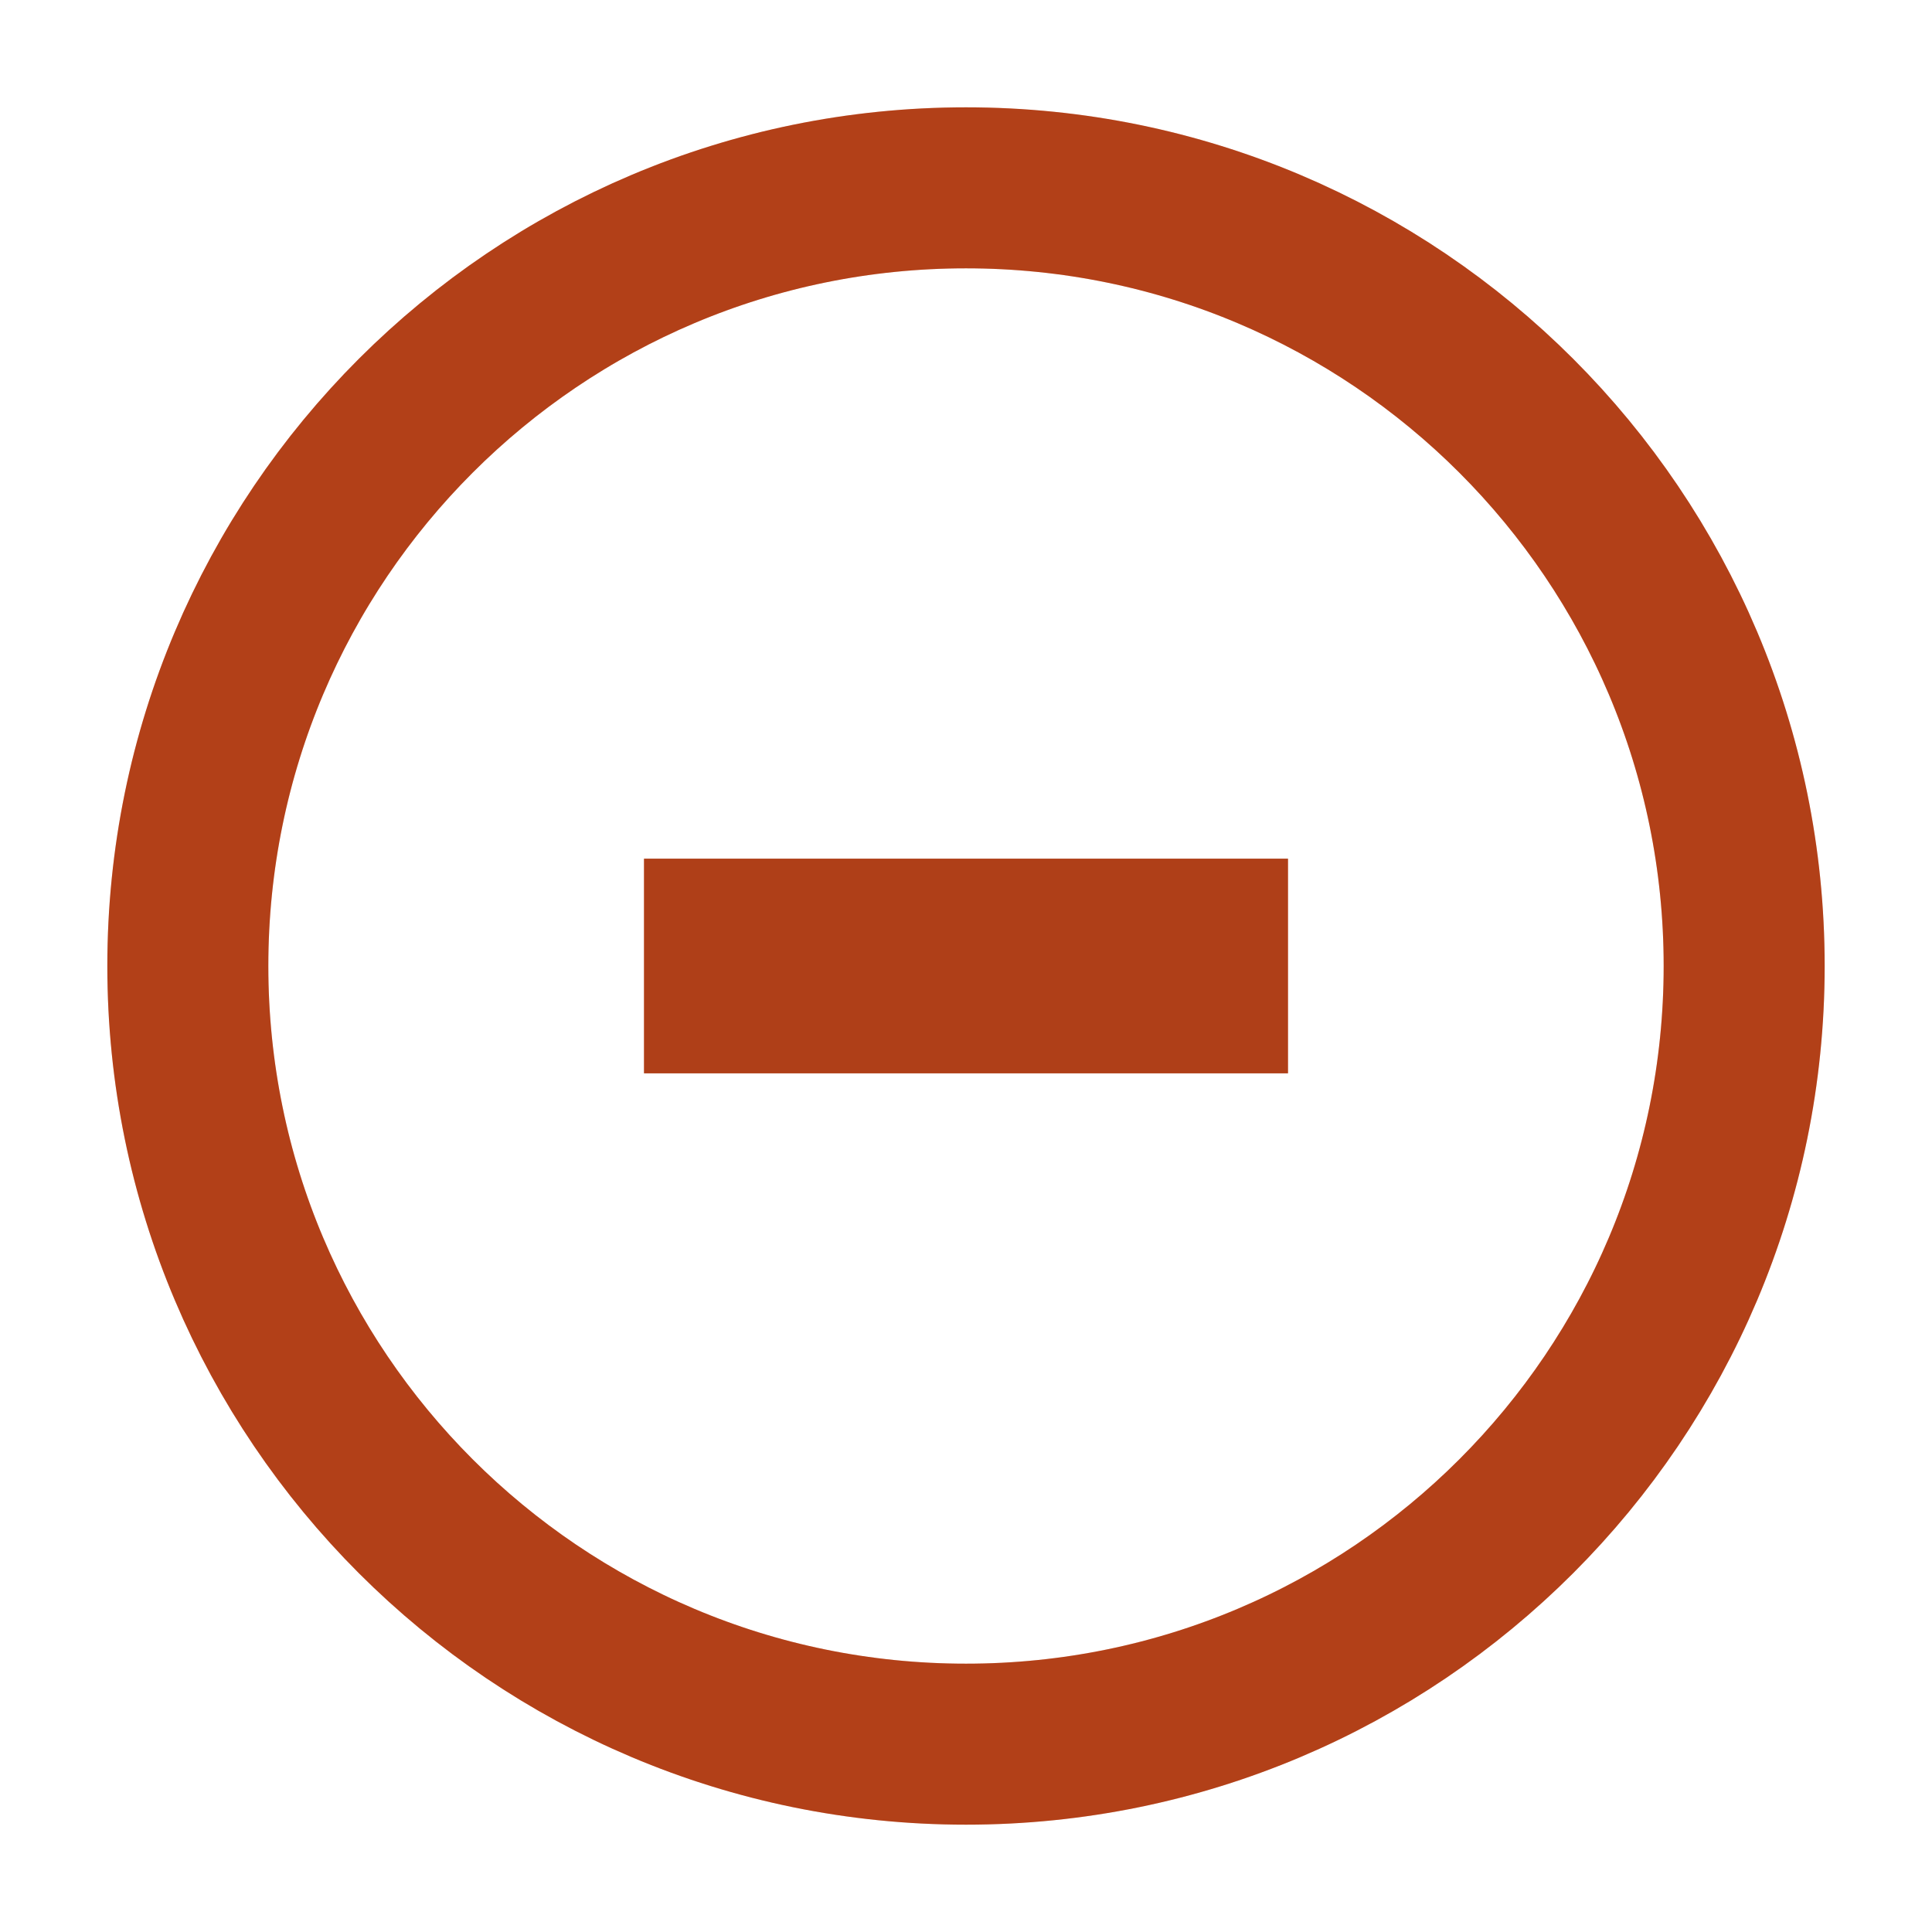
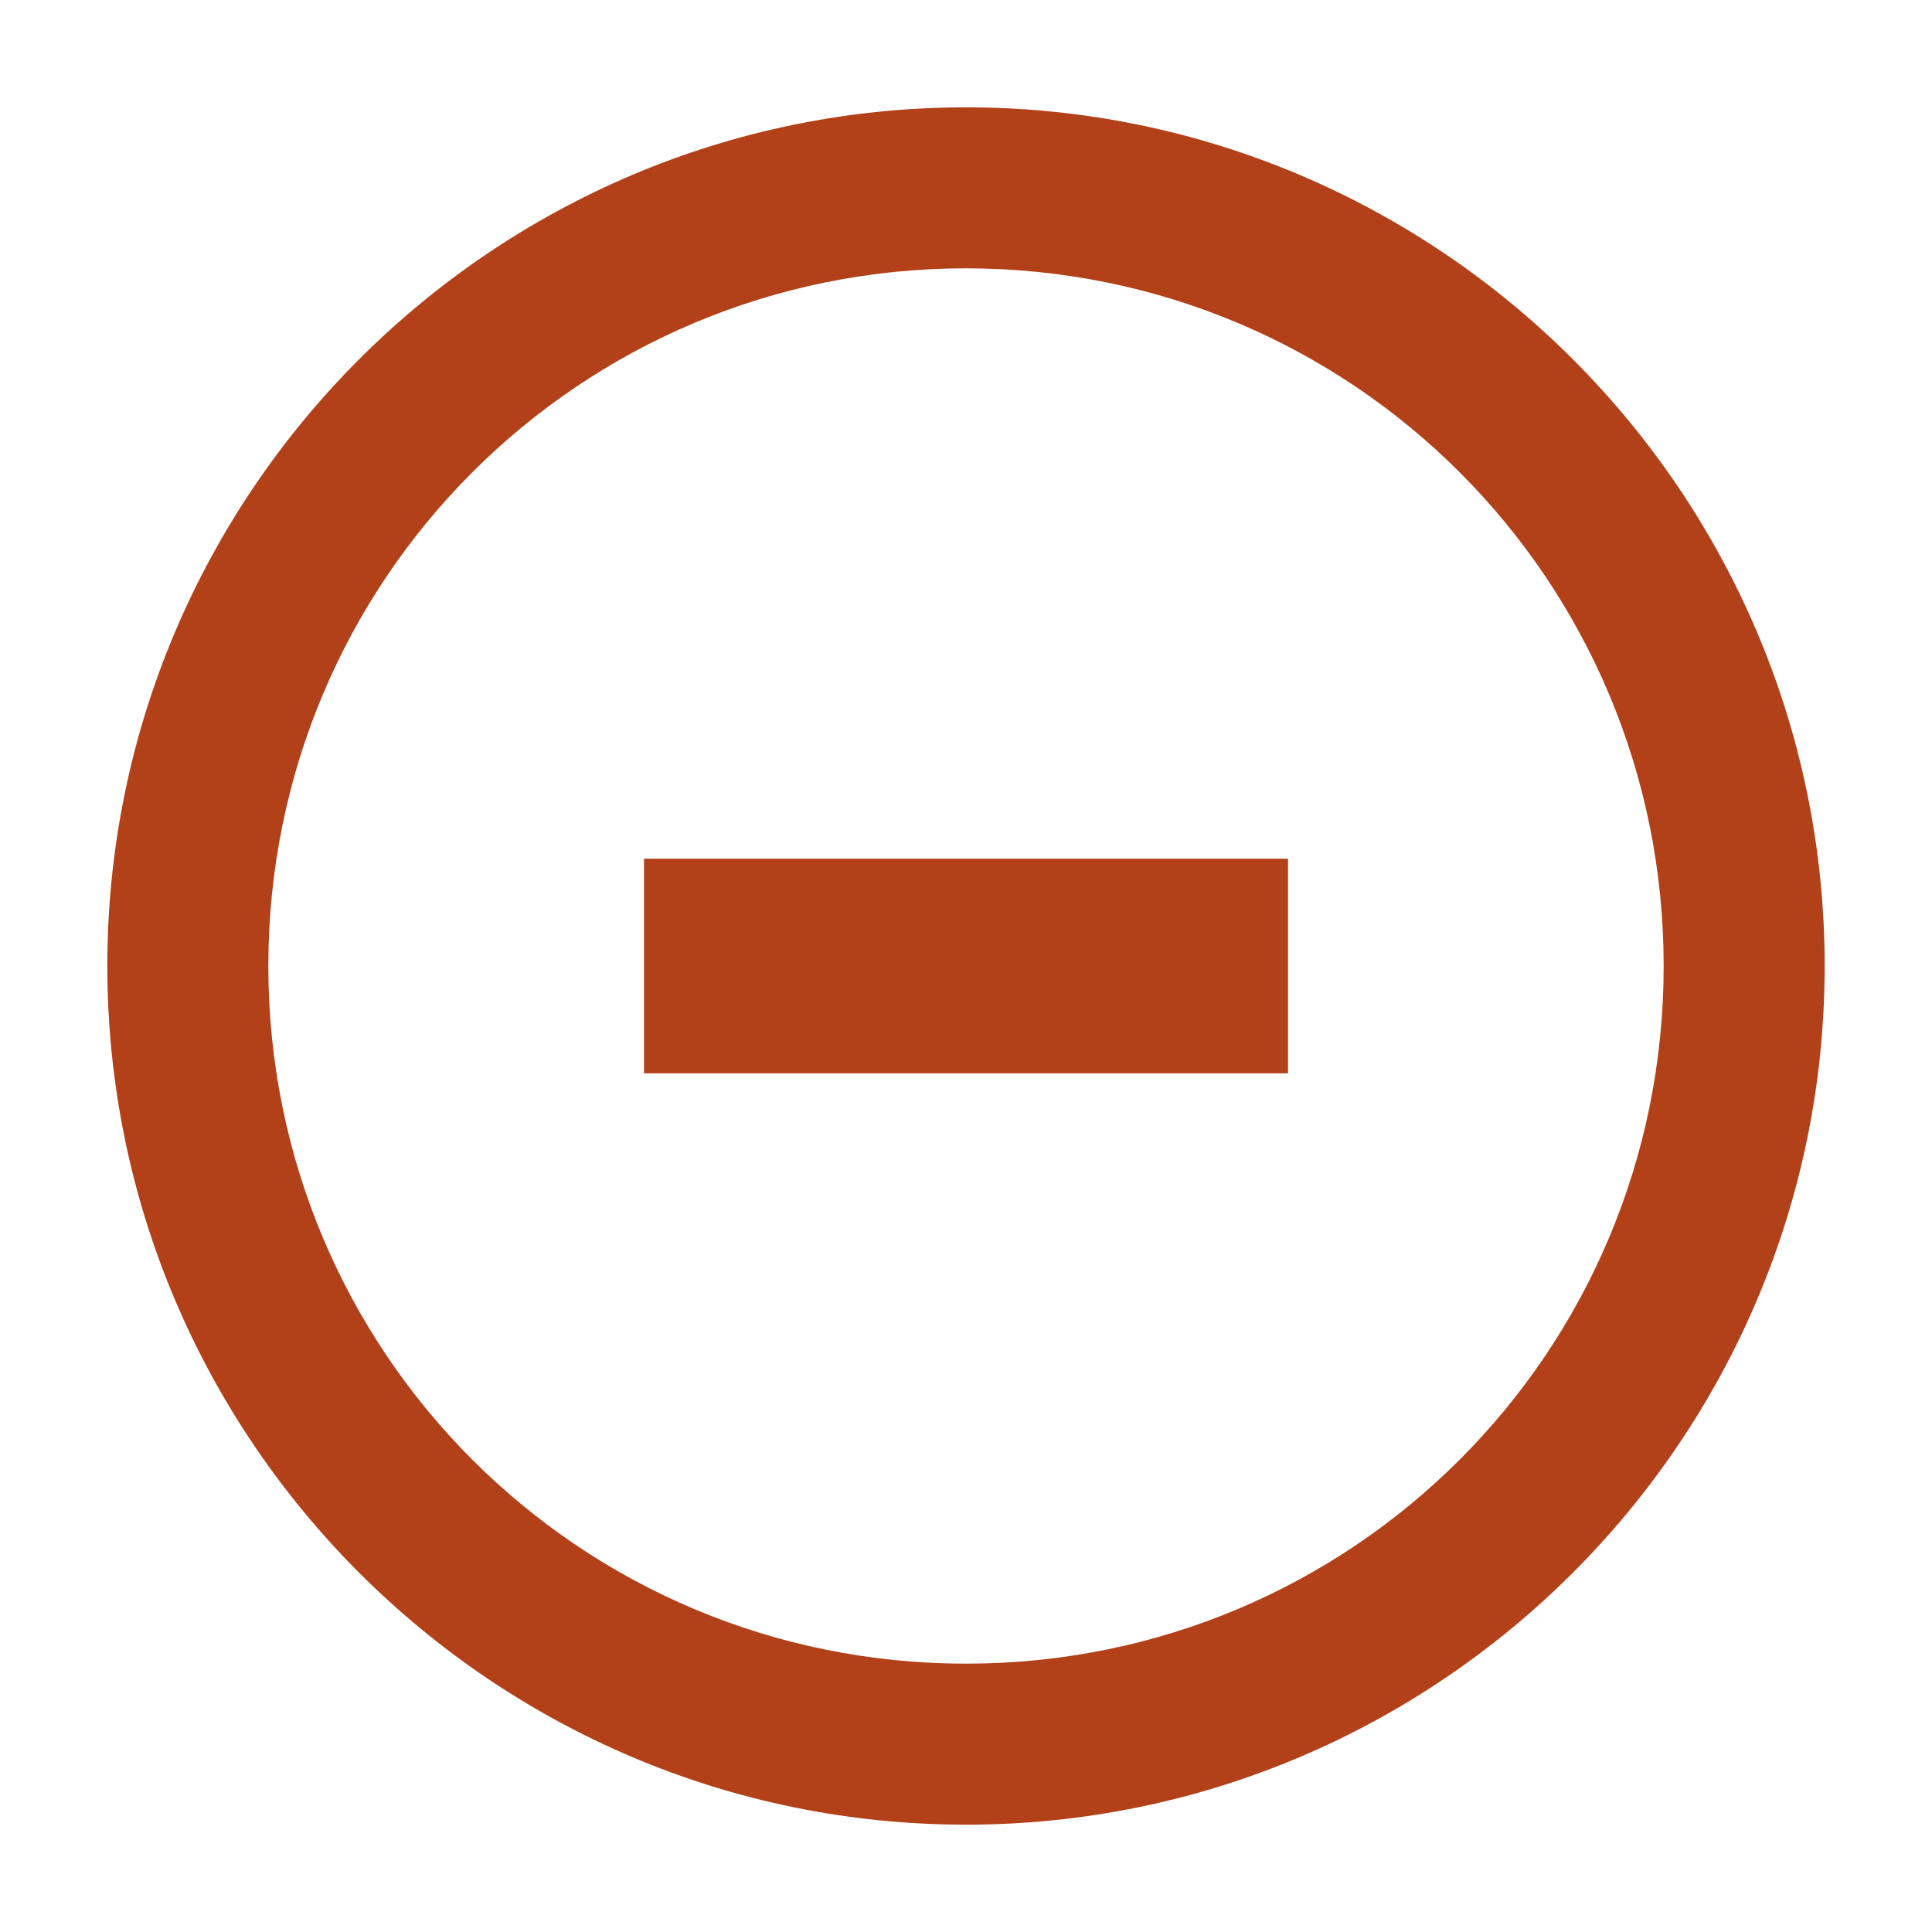
- <svg xmlns="http://www.w3.org/2000/svg" height="18" viewBox="0 0 18 18" width="18">
-   <g stroke-width=".864">
-     <path d="m0.0 0h18v18h-18z" fill="none" />
-     <path d="m6 8h6v2h-6z" fill="#e95420" />
-     <g fill="none">
-       <ellipse cx="9" cy="9" rx="7.25" ry="7.25" stroke="#e95420" stroke-linejoin="round" stroke-width="1.5" />
-       <path d="m-0.0 0h18v18h-18z" />
-       <ellipse cx="9" cy="9" opacity=".25" rx="7.25" ry="7.25" stroke="#000" stroke-linejoin="round" stroke-opacity=".941" stroke-width="1.5" />
-     </g>
-     <path d="m6 8h6v2h-6z" opacity=".25" />
-   </g>
+ <svg xmlns="http://www.w3.org/2000/svg" height="18" width="18">
+   <path d="m9 1c-4.409 0-8 3.591-8 8s3.591 8 8 8c4.409 0 8-3.591 8-8s-3.591-8-8-8zm0 1.5c3.599 0 6.5 2.901 6.5 6.5 0 3.599-2.901 6.5-6.5 6.5-3.599 0-6.5-2.901-6.5-6.5 0-3.599 2.901-6.5 6.5-6.5zm-3 5.5v2h6v-2z" fill="#b24018" />
</svg>
